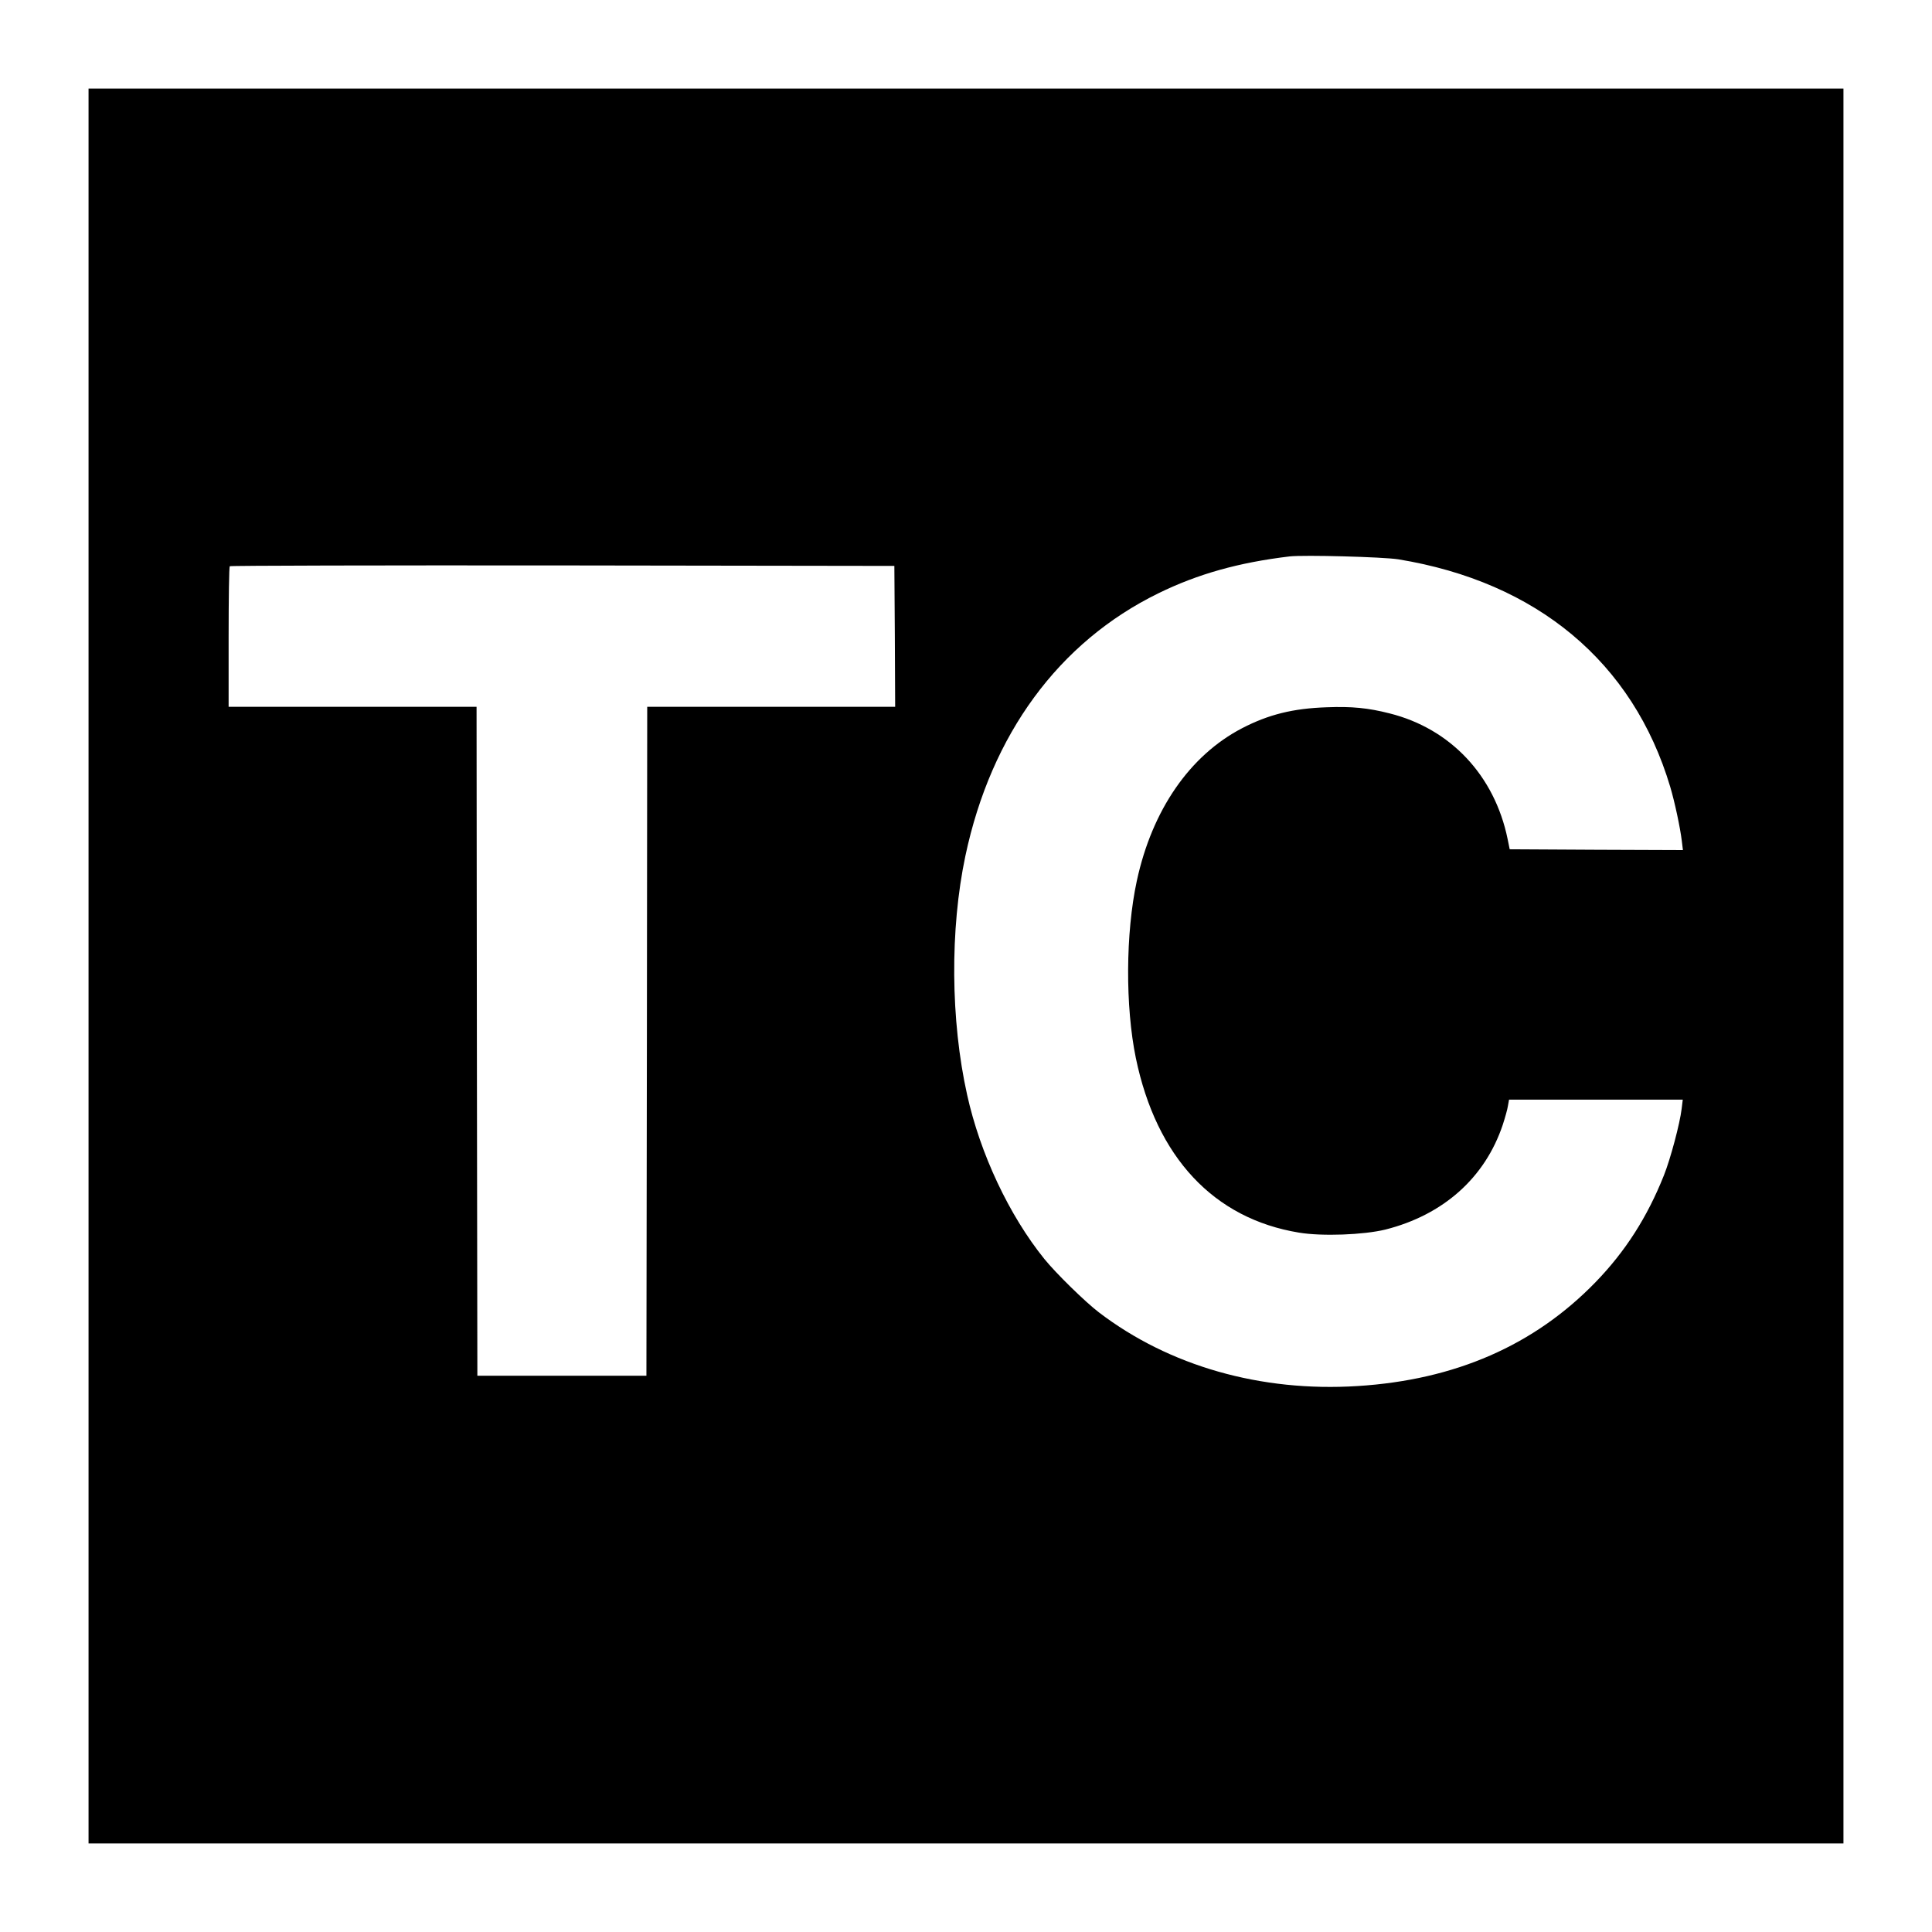
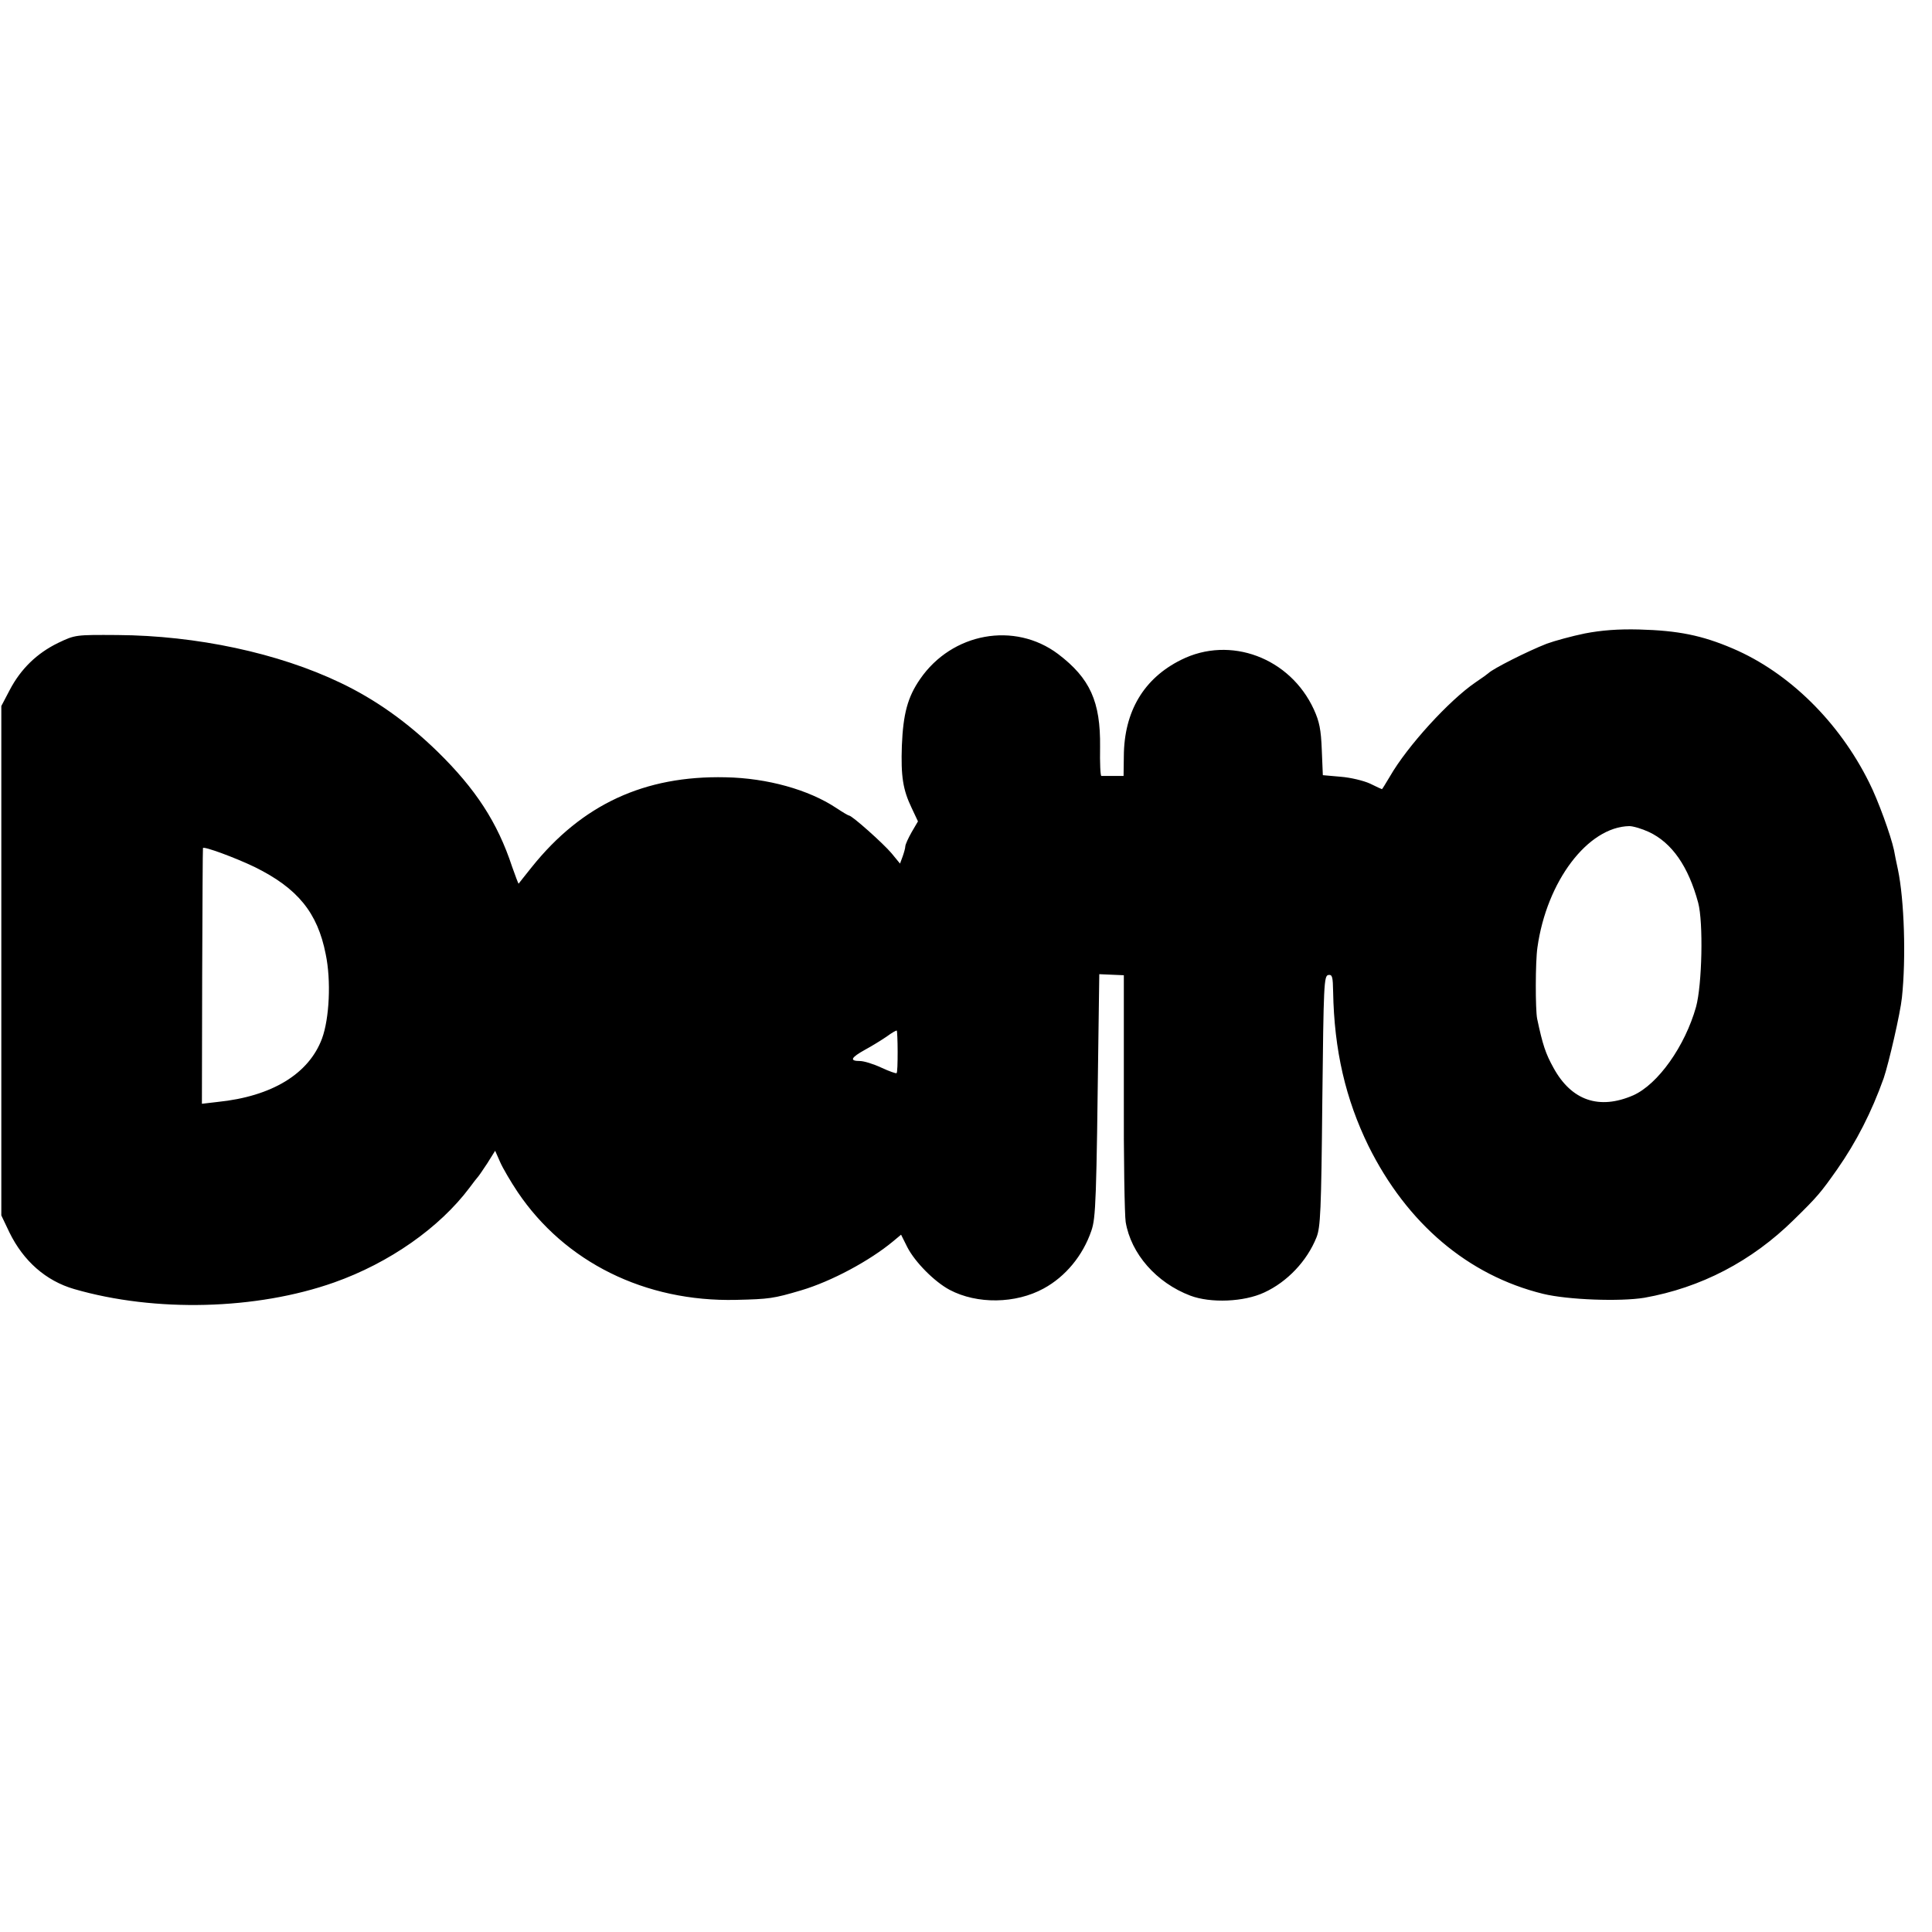
- <svg xmlns="http://www.w3.org/2000/svg" version="1.0" width="1200pt" height="1200pt" viewBox="0 0 1200 1200" preserveAspectRatio="xMidYMid meet">
-   <g transform="translate(0,1200) scale(0.1,-0.1)" fill="#000000" stroke="none">
-     <path d="M550 6000 l0 -5450 5450 0 5450 0 0 5450 0 5450 -5450 0 -5450 0 0 -5450z m8135 2526 c862 -141 1458 -639 1689 -1413 28 -94 62 -253 72 -336 l7 -57 -538 2 -538 3 -13 64 c-81 394 -354 685 -733 780 -133 34 -235 44 -390 38 -210 -7 -362 -45 -526 -130 -325 -169 -559 -508 -654 -948 -70 -324 -72 -781 -6 -1101 128 -617 484 -997 1013 -1084 144 -24 402 -14 537 19 360 91 619 322 729 651 14 43 29 96 32 117 l7 39 539 0 540 0 -7 -57 c-11 -92 -69 -310 -110 -413 -103 -259 -239 -472 -424 -663 -381 -393 -872 -608 -1479 -646 -600 -38 -1170 124 -1607 458 -84 64 -266 242 -338 331 -219 271 -399 654 -480 1020 -103 463 -107 1028 -11 1483 160 756 580 1329 1199 1632 245 120 498 191 815 229 90 10 579 -3 675 -18z m-3127 -478 l2 -438 -770 0 -770 0 -2 -2077 -3 -2078 -525 0 -525 0 -3 2078 -2 2077 -770 0 -770 0 0 433 c0 239 3 437 7 440 3 4 934 6 2067 5 l2061 -3 3 -437z" />
+ <svg xmlns="http://www.w3.org/2000/svg" version="1.0" width="732pt" height="732pt" viewBox="0 0 732 732" preserveAspectRatio="xMidYMid meet">
+   <g transform="translate(0,732) scale(0.1,-0.1)" fill="#000000" stroke="none">
+     <path d="M6005 4920 c-49 -10 -115 -28 -145 -39 -74 -29 -204 -95 -220 -111 -3 -3 -25 -19 -49 -35 -100 -68 -259 -242 -325 -357 -16 -27 -29 -48 -30 -48 -1 0 -21 9 -45 21 -24 11 -73 23 -111 26 l-68 6 -4 96 c-3 77 -9 107 -30 153 -90 196 -317 281 -503 188 -141 -70 -216 -195 -217 -365 l-1 -75 -38 0 c-22 0 -42 0 -46 0 -4 0 -6 49 -5 110 2 172 -38 260 -159 352 -165 124 -402 81 -523 -95 -47 -68 -64 -131 -69 -252 -4 -117 4 -167 37 -236 l24 -51 -24 -41 c-13 -23 -24 -47 -24 -54 0 -6 -5 -24 -10 -38 l-10 -27 -32 39 c-32 38 -150 143 -161 143 -3 0 -25 13 -49 29 -104 69 -261 113 -419 116 -307 7 -544 -103 -734 -340 -26 -33 -49 -61 -50 -63 -1 -1 -12 28 -25 65 -55 167 -138 294 -282 435 -116 113 -236 198 -368 261 -236 113 -545 179 -845 181 -159 1 -160 1 -225 -30 -80 -39 -141 -98 -183 -178 l-32 -61 0 -965 0 -965 31 -65 c53 -108 138 -183 245 -214 307 -89 691 -79 985 25 209 74 399 207 513 359 14 19 28 37 31 40 3 3 19 26 36 52 l30 48 19 -43 c10 -23 40 -74 66 -113 179 -266 483 -417 828 -409 126 3 141 5 246 36 115 34 260 112 349 186 l30 25 24 -48 c29 -56 102 -130 160 -161 104 -55 250 -53 356 5 83 45 149 125 181 219 17 49 19 112 27 755 l3 217 46 -2 47 -2 0 -445 c-1 -245 3 -466 7 -490 20 -120 116 -230 245 -279 77 -29 203 -24 280 12 87 40 162 119 198 209 15 38 18 99 22 517 5 442 6 474 23 477 15 2 17 -7 18 -64 4 -221 47 -406 134 -584 146 -294 377 -490 661 -560 94 -23 293 -30 384 -15 214 38 407 138 567 296 90 88 102 103 164 191 72 103 130 216 176 345 19 56 63 246 69 305 16 149 9 370 -15 485 -6 28 -13 61 -15 74 -12 56 -61 191 -94 256 -114 230 -304 417 -517 508 -117 50 -207 68 -355 72 -79 2 -143 -3 -205 -15z m242 -752 c88 -41 150 -131 187 -268 20 -74 15 -311 -8 -395 -42 -149 -144 -293 -238 -335 -129 -56 -234 -20 -302 104 -30 54 -41 87 -62 186 -7 35 -7 216 1 270 35 251 191 457 348 460 15 0 48 -10 74 -22z m-5282 -133 c162 -80 238 -172 269 -330 21 -100 14 -244 -14 -320 -50 -134 -190 -219 -395 -240 l-60 -7 1 484 c1 265 2 484 3 485 4 7 121 -36 196 -72z m2436 -700 c0 -42 -1 -79 -4 -81 -2 -2 -28 7 -58 21 -30 14 -66 25 -81 25 -41 0 -34 13 20 43 26 14 63 37 82 50 19 14 36 24 38 22 1 -1 3 -37 3 -80z" />
  </g>
</svg>
